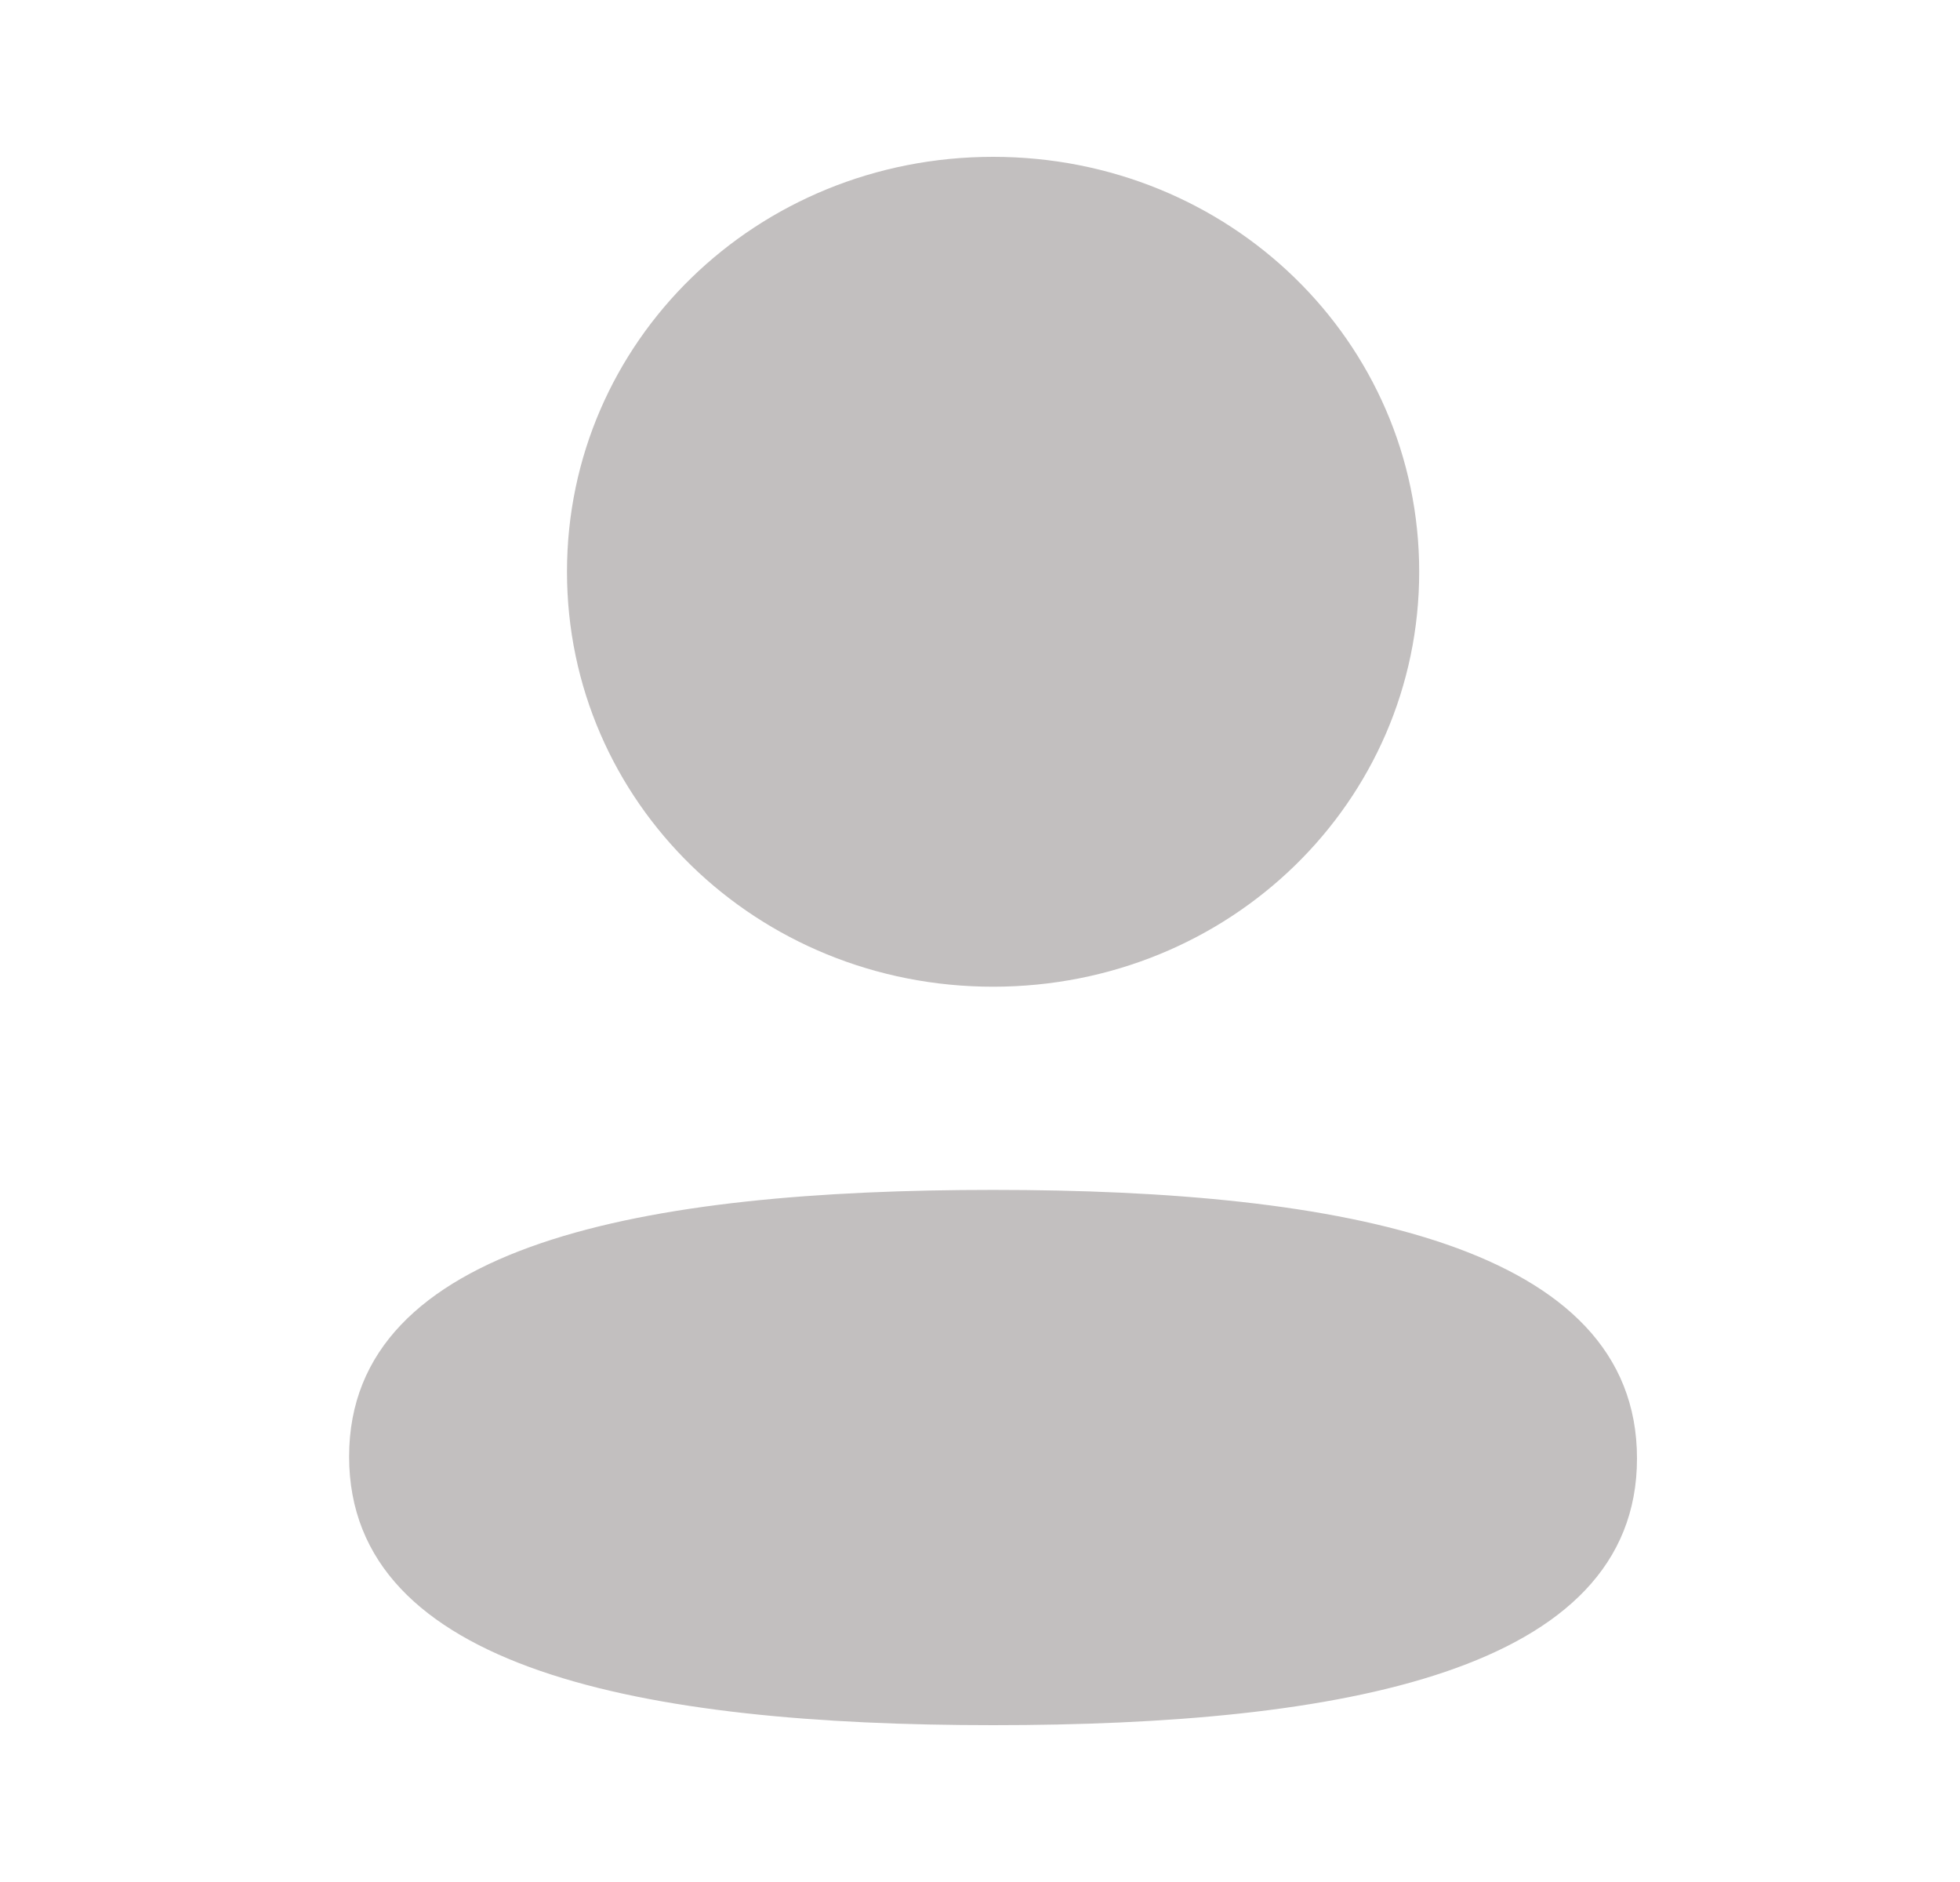
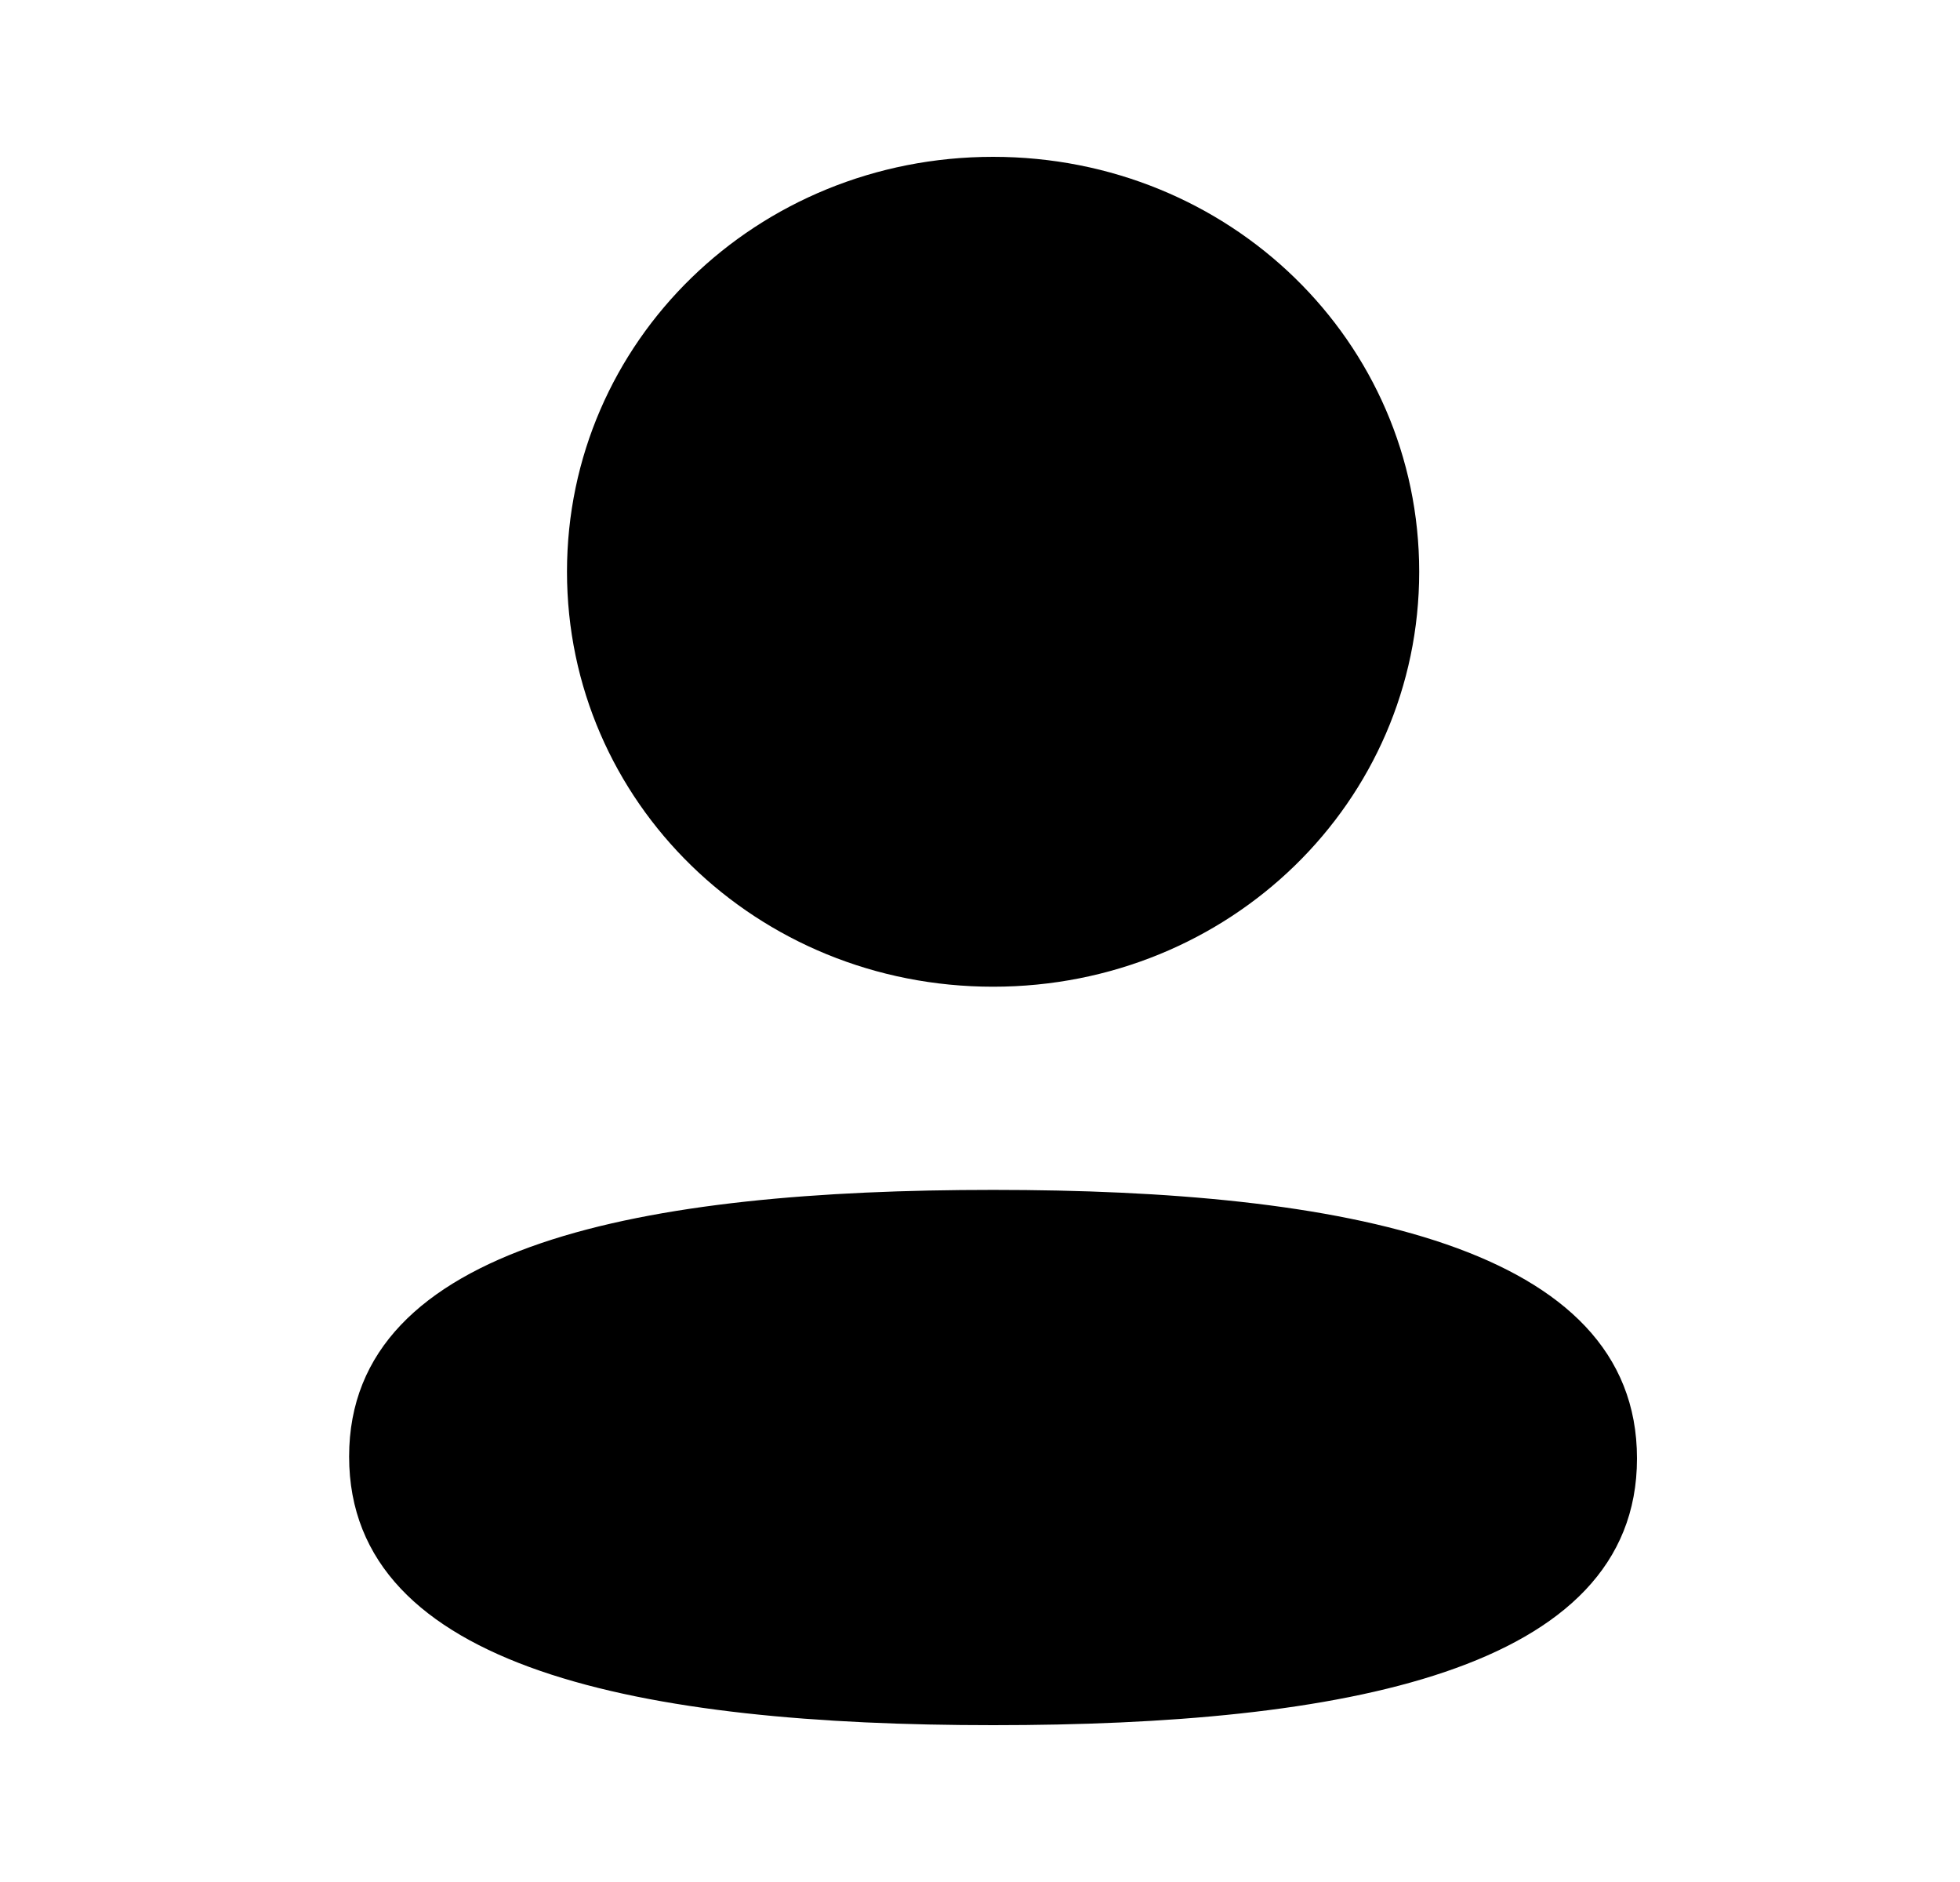
<svg xmlns="http://www.w3.org/2000/svg" width="25" height="24" viewBox="0 0 25 24" fill="none">
-   <path fill-rule="evenodd" clip-rule="evenodd" d="M18.102 7.291C18.102 10.228 15.684 12.583 12.667 12.583C9.65 12.583 7.232 10.228 7.232 7.291C7.232 4.354 9.65 2 12.667 2C15.684 2 18.102 4.354 18.102 7.291ZM12.667 22C8.213 22 4.453 21.295 4.453 18.575C4.453 15.854 8.237 15.174 12.667 15.174C17.121 15.174 20.88 15.879 20.88 18.599C20.88 21.32 17.096 22 12.667 22Z" fill="#C2BFBF" />
+   <path fill-rule="evenodd" clip-rule="evenodd" d="M18.102 7.291C18.102 10.228 15.684 12.583 12.667 12.583C9.65 12.583 7.232 10.228 7.232 7.291C7.232 4.354 9.65 2 12.667 2C15.684 2 18.102 4.354 18.102 7.291ZM12.667 22C8.213 22 4.453 21.295 4.453 18.575C4.453 15.854 8.237 15.174 12.667 15.174C17.121 15.174 20.88 15.879 20.88 18.599C20.88 21.32 17.096 22 12.667 22Z" fill="currentColor" />
</svg>
